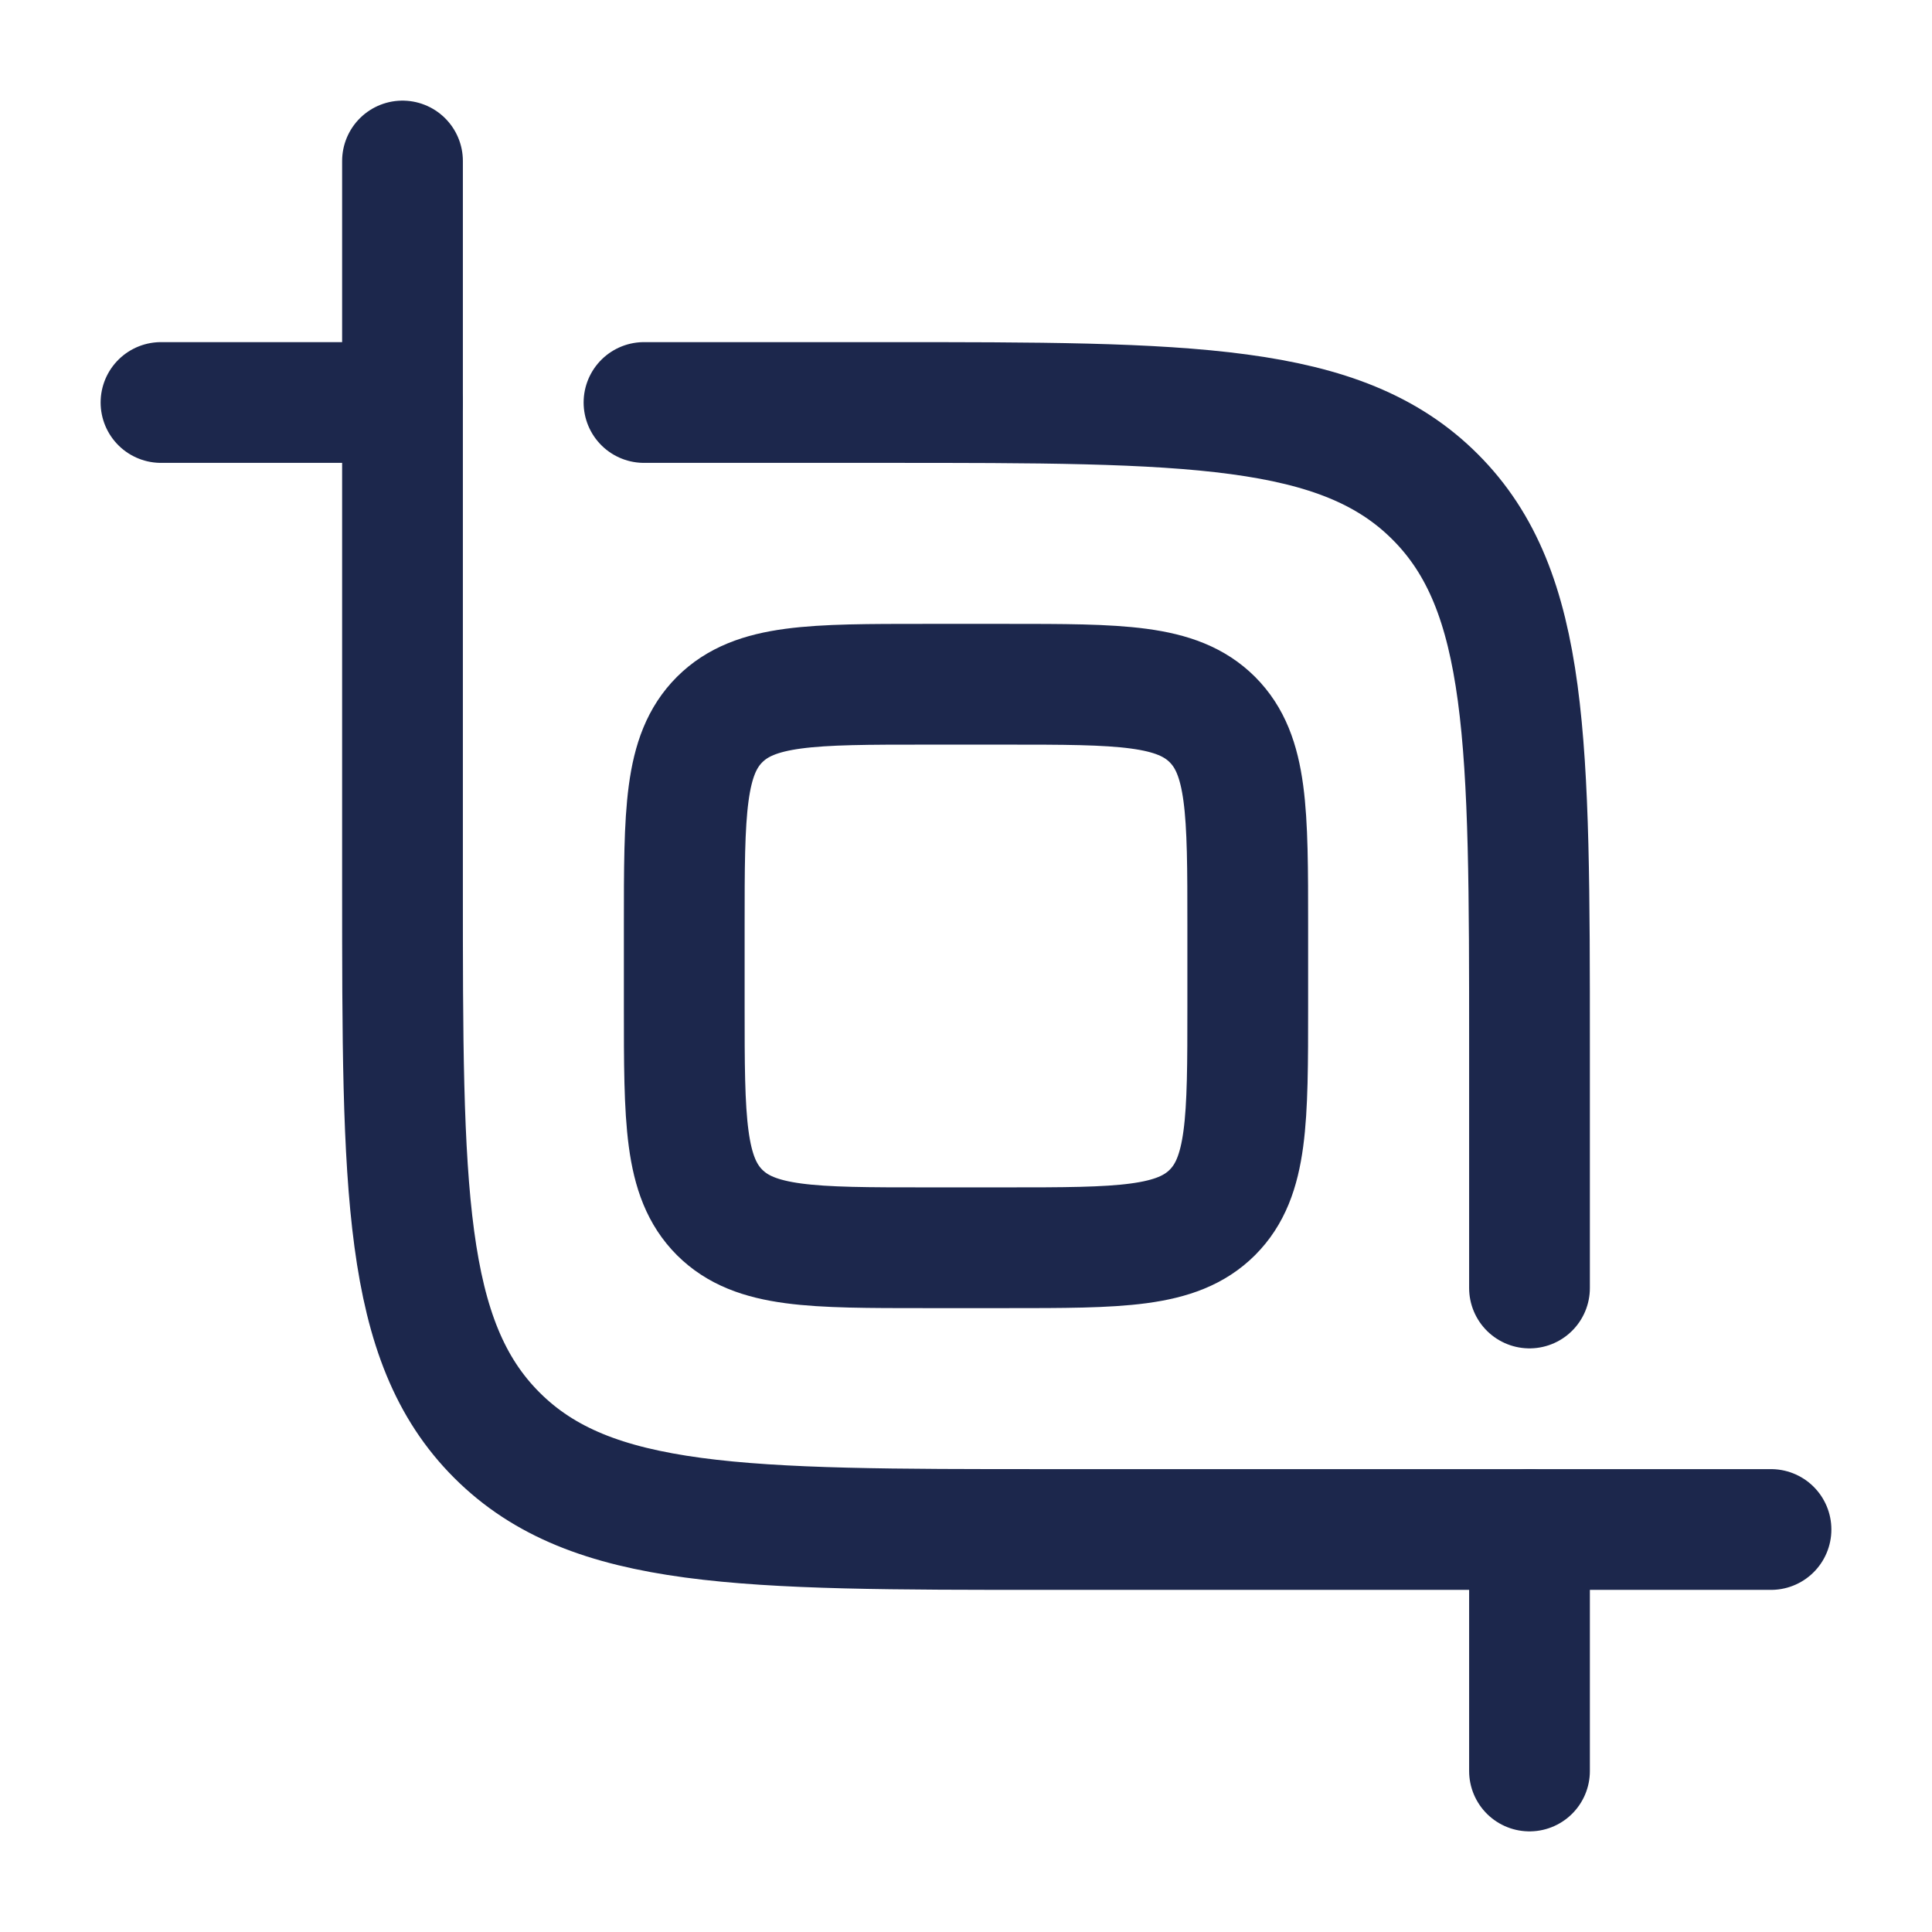
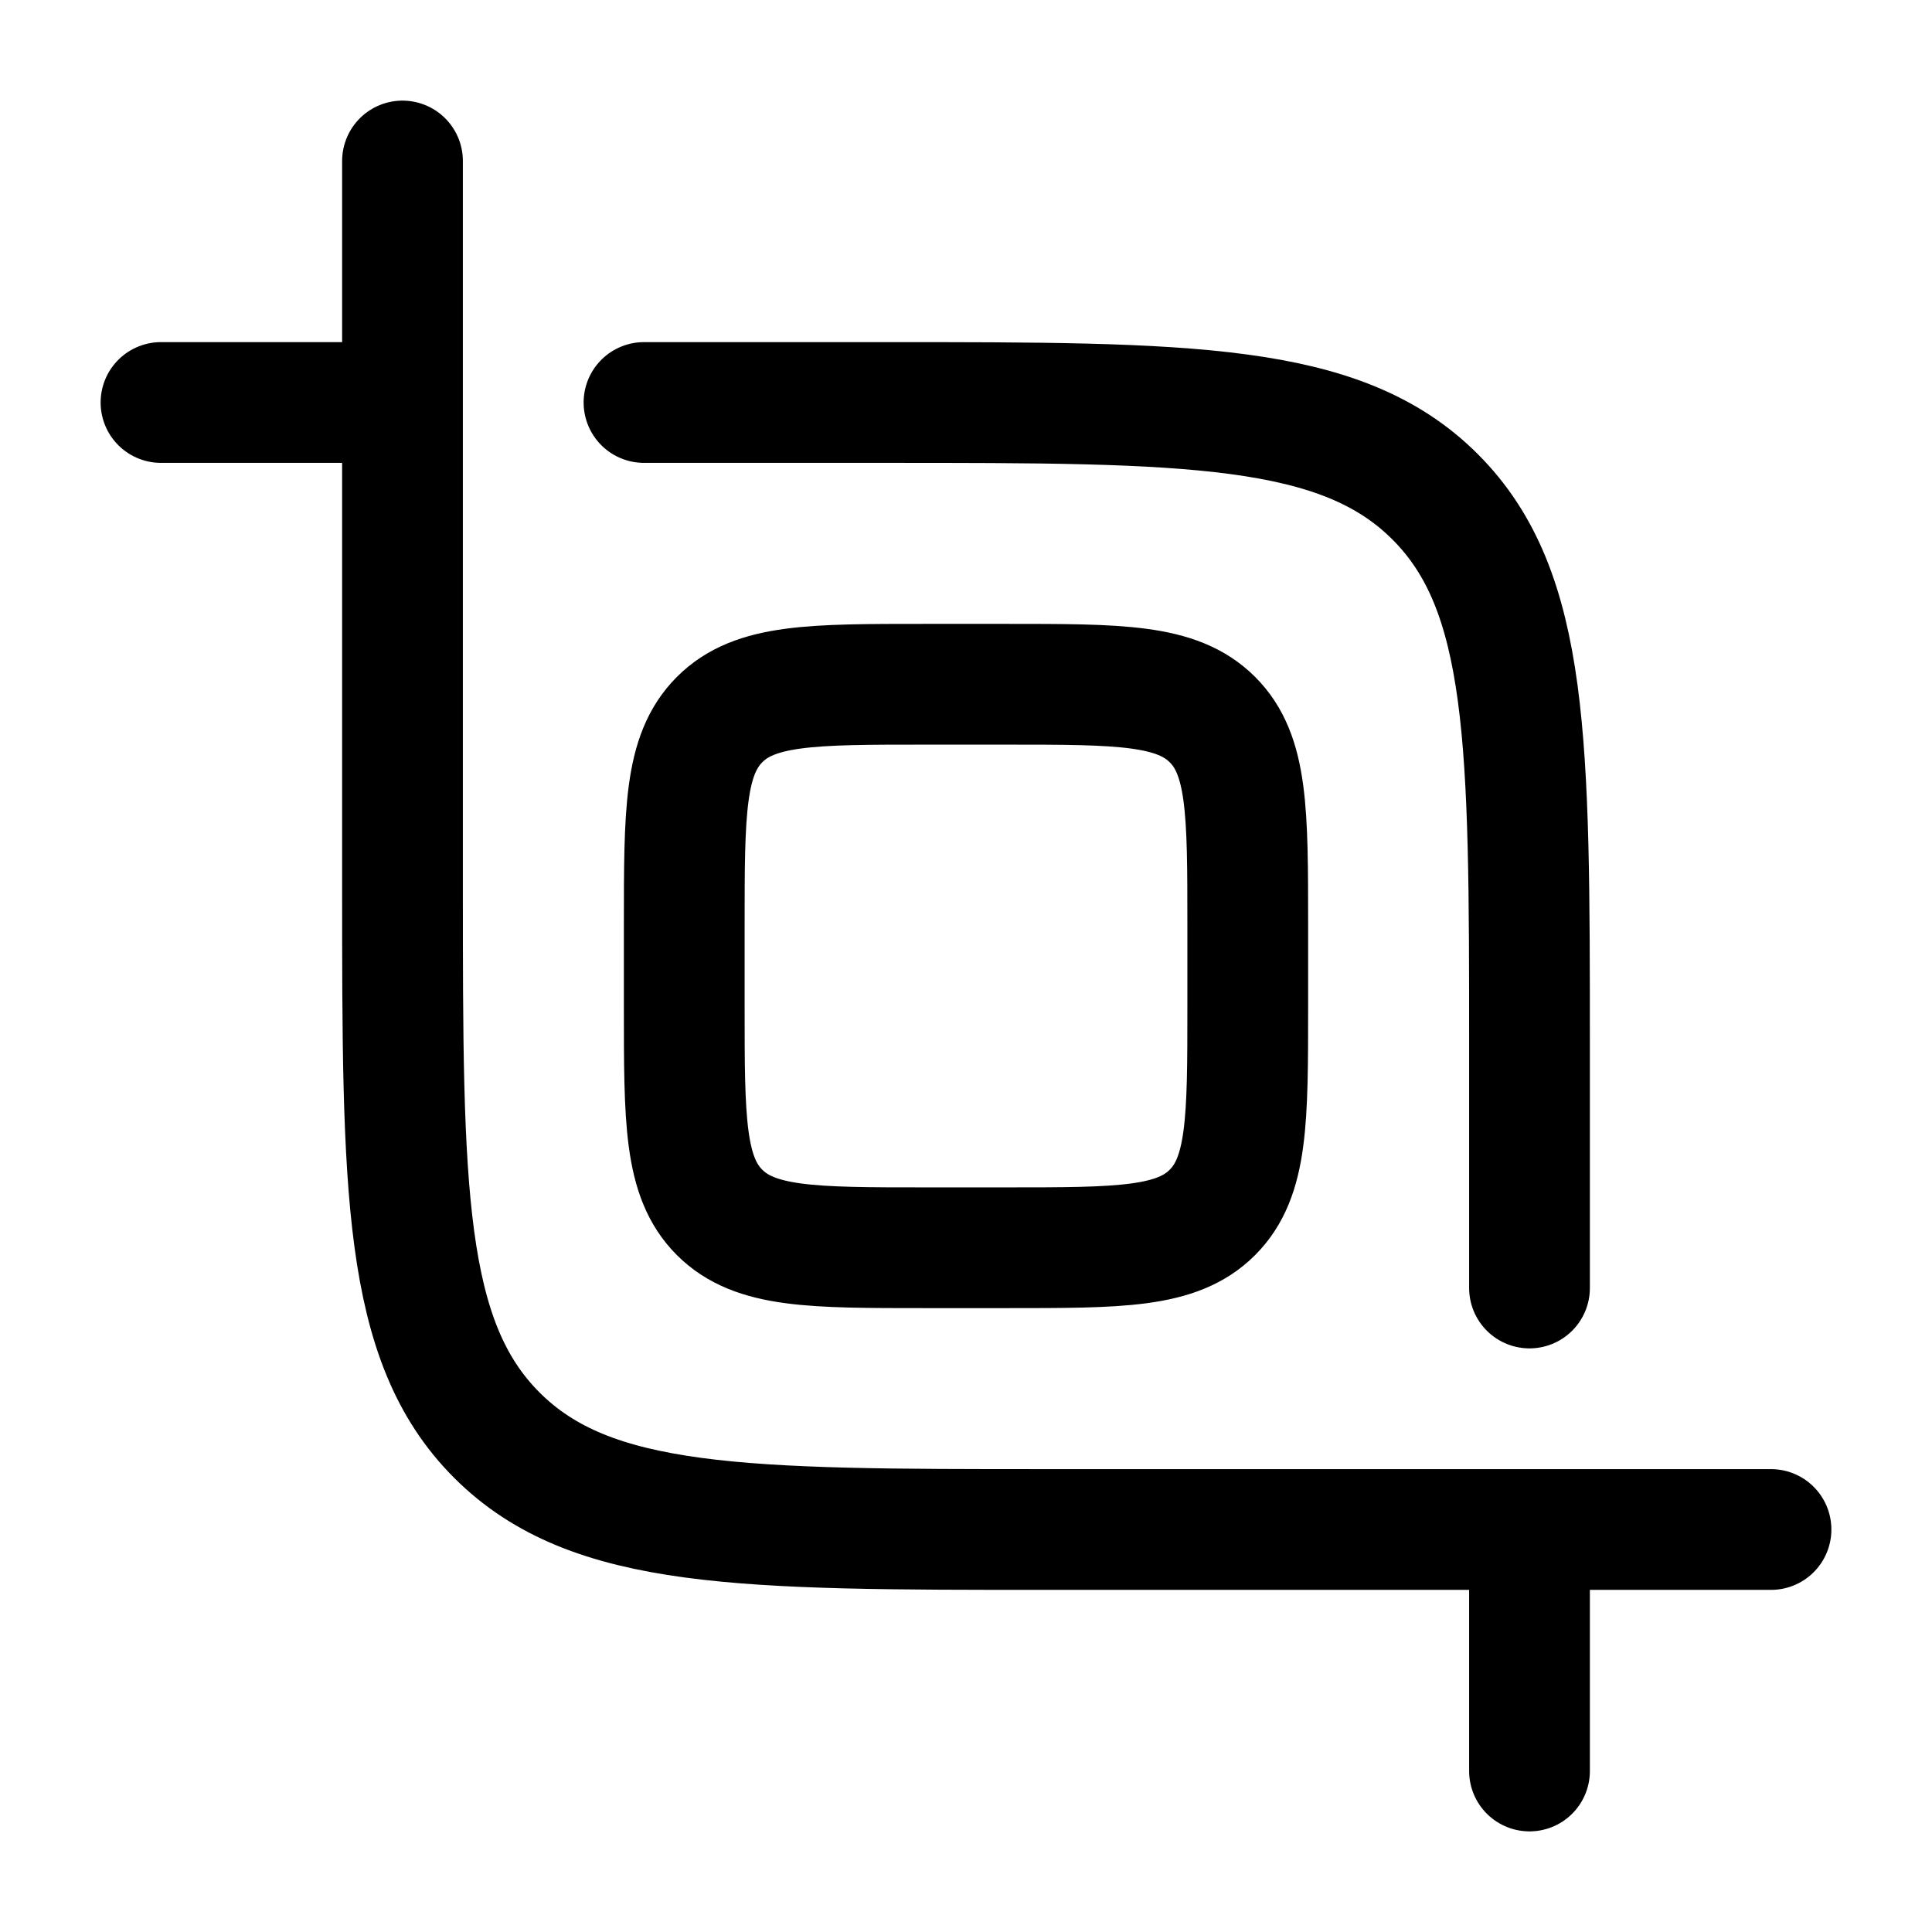
- <svg xmlns="http://www.w3.org/2000/svg" width="24" height="24" viewBox="0 0 24 24" fill="none">
-   <path d="M22 19H13C9.229 19 7.343 19 6.172 17.828C5 16.657 5 14.771 5 11V2" stroke="#1C274C" stroke-width="1.5" stroke-linecap="round" />
-   <path d="M8 5H11C14.771 5 16.657 5 17.828 6.172C19 7.343 19 9.229 19 13V16M2 5H5M19 19V22" stroke="#1C274C" stroke-width="1.5" stroke-linecap="round" />
-   <path d="M8.5 11.5C8.5 10.086 8.5 9.379 8.939 8.939C9.379 8.5 10.086 8.5 11.5 8.5H12.5C13.914 8.5 14.621 8.5 15.061 8.939C15.5 9.379 15.5 10.086 15.5 11.5V12.5C15.5 13.914 15.5 14.621 15.061 15.061C14.621 15.5 13.914 15.5 12.5 15.5H11.5C10.086 15.5 9.379 15.5 8.939 15.061C8.5 14.621 8.5 13.914 8.5 12.5V11.5Z" stroke="#1C274C" stroke-width="1.5" />
+ <svg xmlns="http://www.w3.org/2000/svg" width="24" height="24" viewBox="0 0 24 24">
+   <path fill="none" stroke="currentColor" stroke-linecap="round" stroke-width="1.5" d="M22 19h-9c-3.771 0-5.657 0-6.828-1.172C5 16.657 5 14.771 5 11V2m3 3h3c3.771 0 5.657 0 6.828 1.172C19 7.343 19 9.229 19 13v3M2 5h3m14 14v3M8.5 11.5c0-1.414 0-2.121.439-2.561S10.086 8.5 11.5 8.5h1c1.414 0 2.121 0 2.561.439s.439 1.147.439 2.561v1c0 1.414 0 2.121-.439 2.561s-1.147.439-2.561.439h-1c-1.414 0-2.121 0-2.561-.439S8.5 13.914 8.5 12.5v-1Z" />
</svg>
